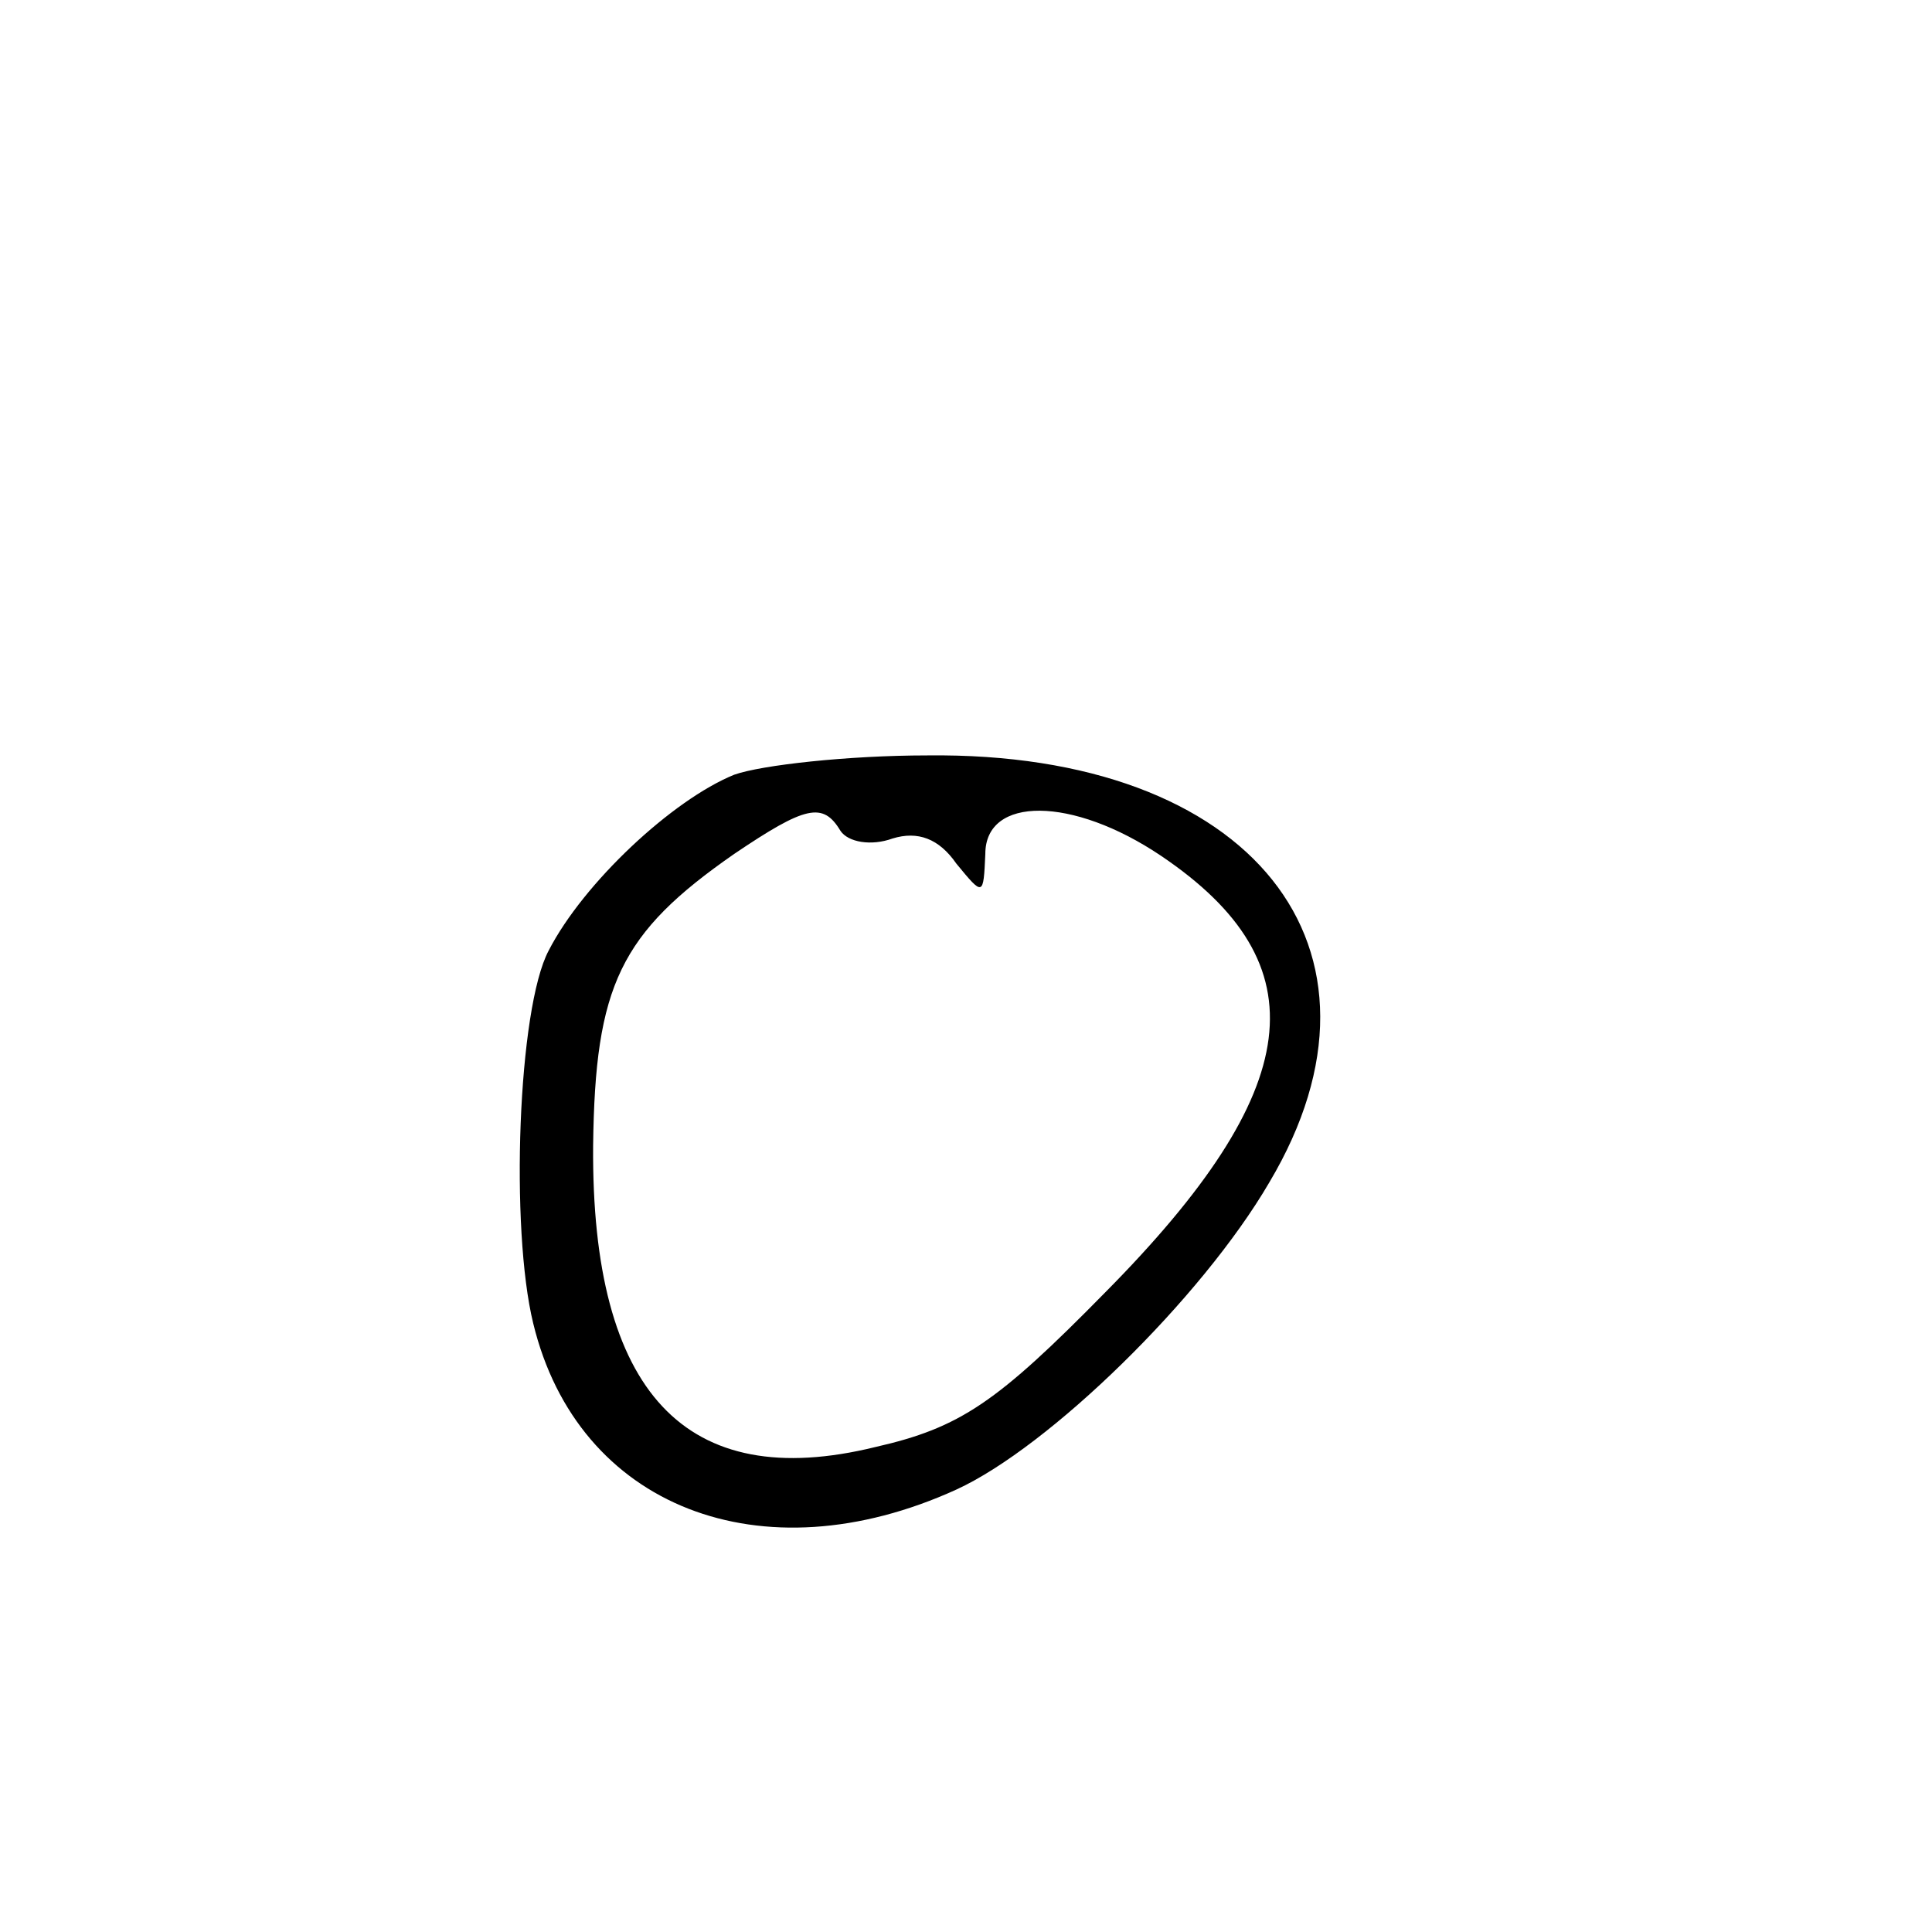
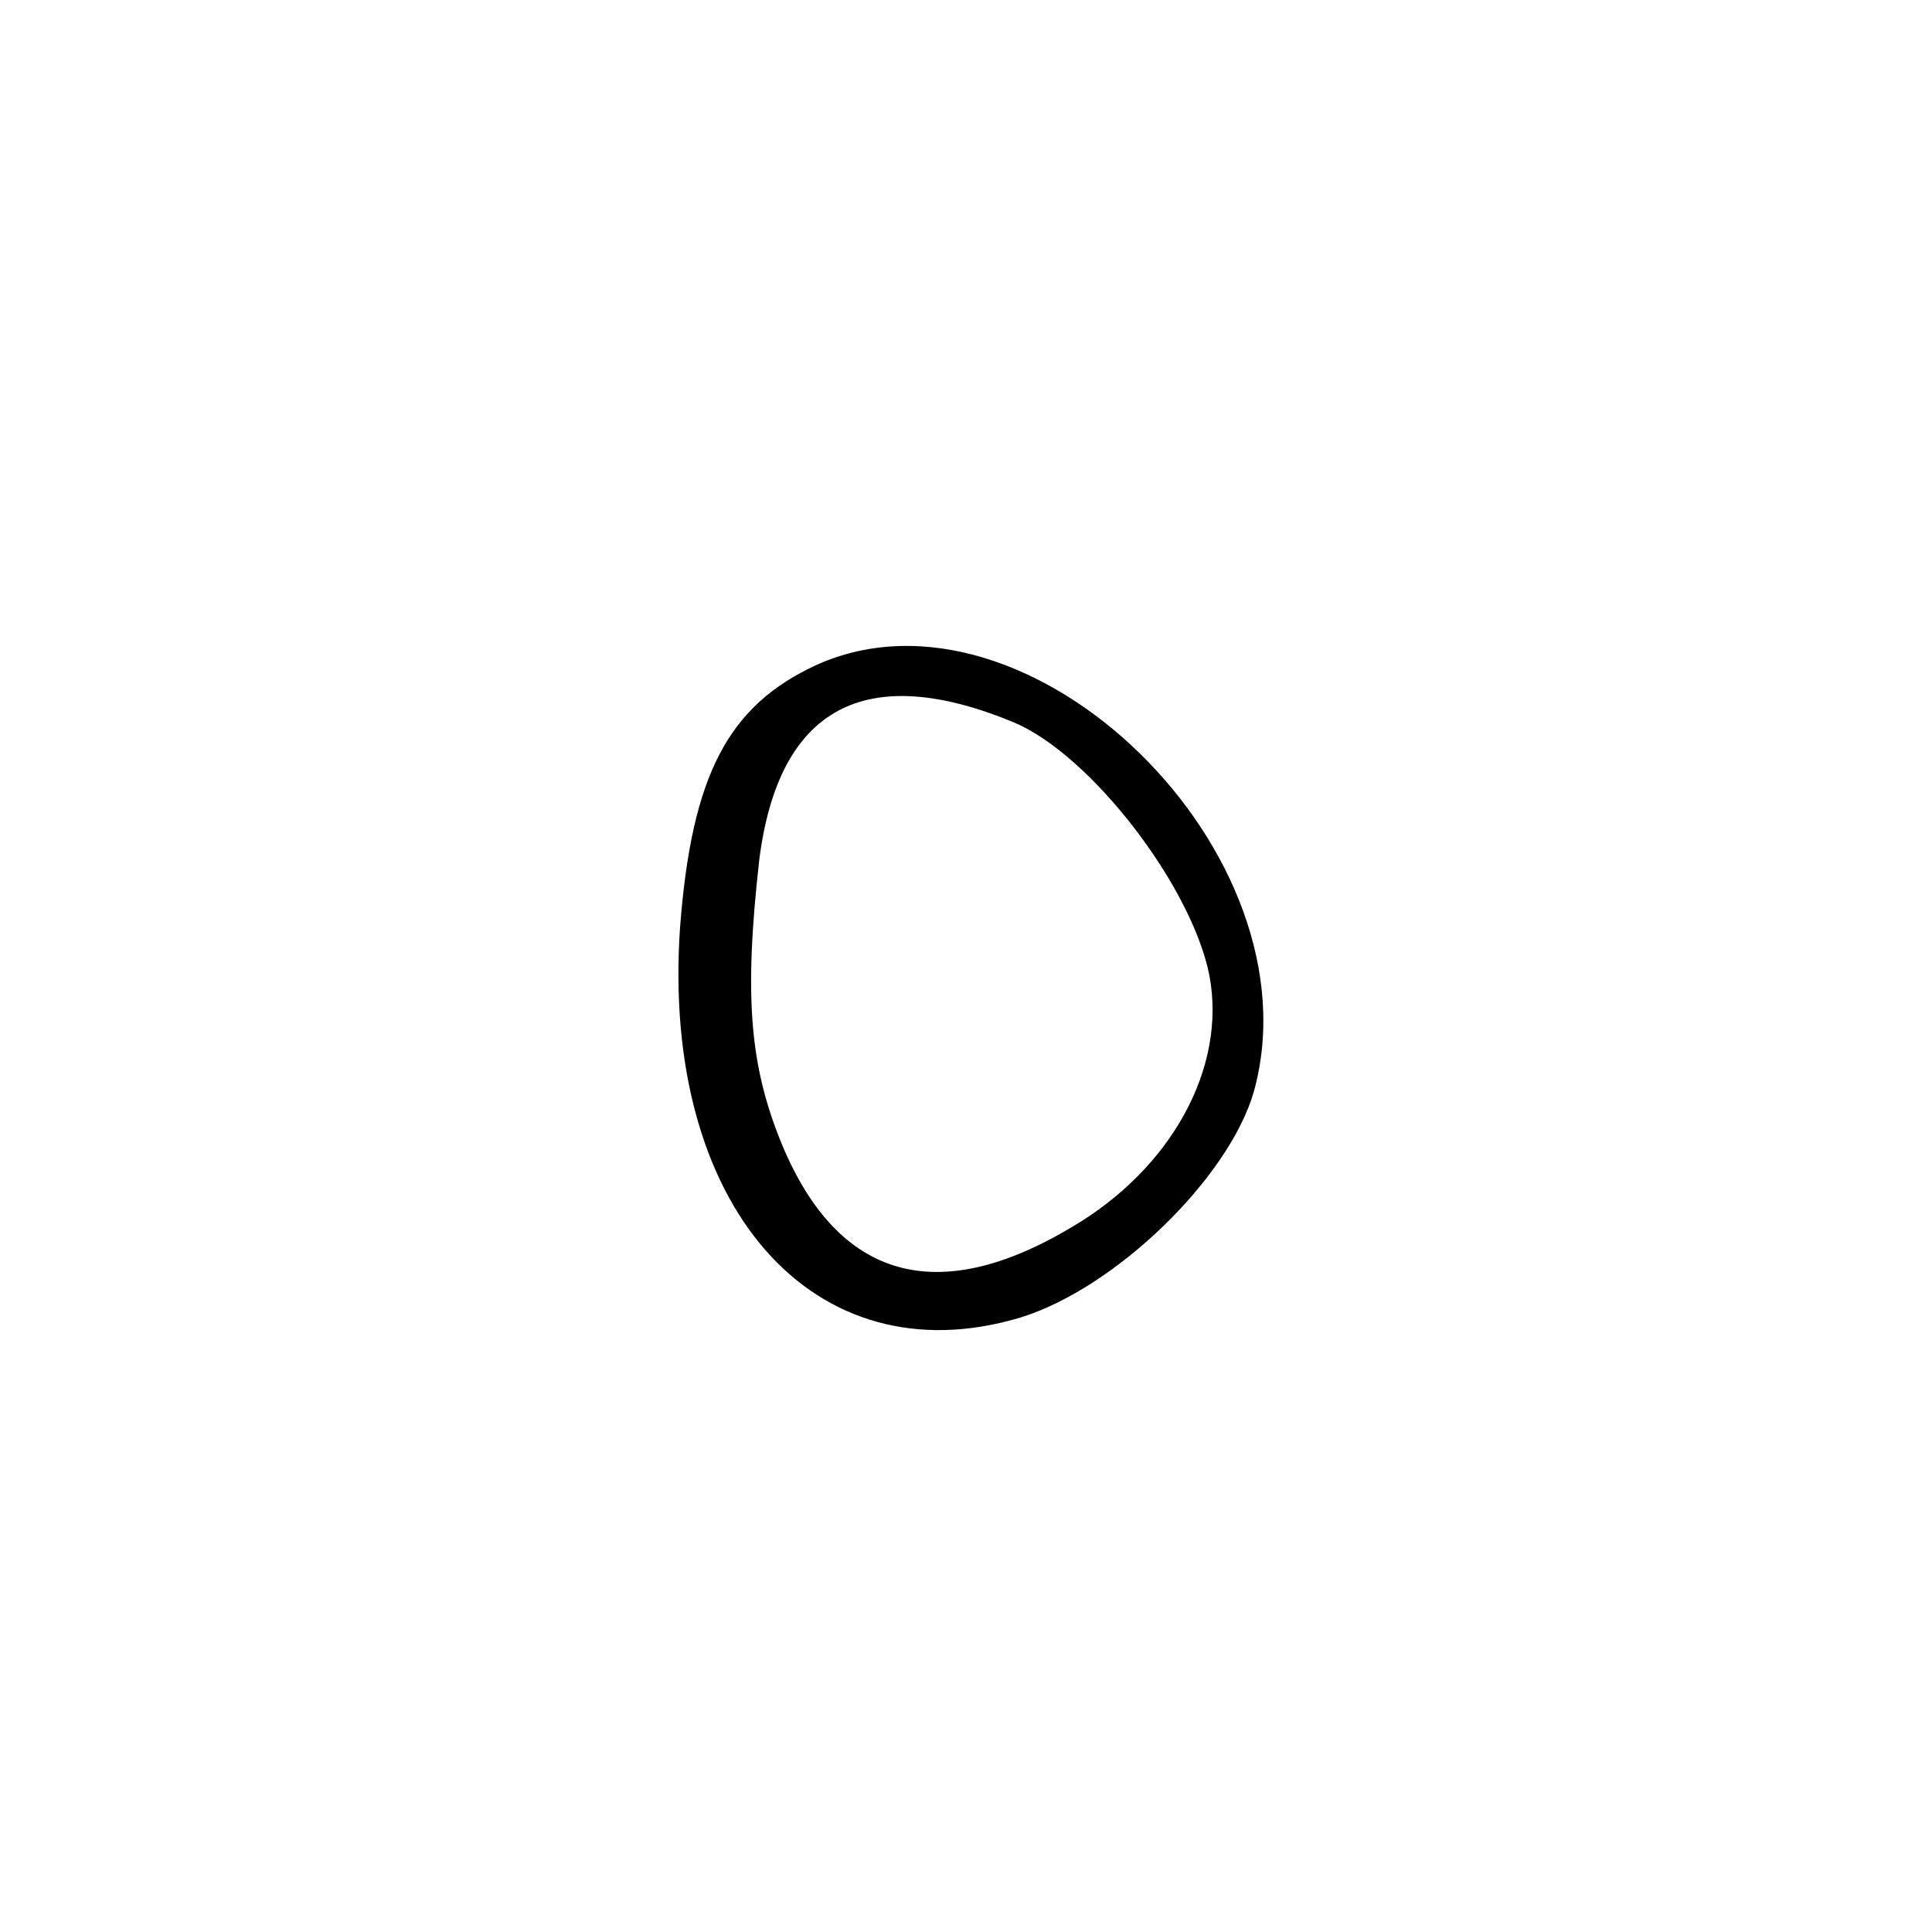
<svg xmlns="http://www.w3.org/2000/svg" version="1.0" width="100pt" height="100pt" viewBox="0 0 100 100" preserveAspectRatio="xMidYMid meet">
  <g transform="translate(0,100) scale(0.1,-0.1)" fill="#000000" stroke="none">
-     <path d="M380 599 c-32 -13 -78 -56 -96 -91 -16 -30 -20 -144 -8 -193 23 -95 118 -132 219 -86 48 22 127 99 162 159 72 121 -9 223 -177 221 -41 0 -86 -5 -100 -10z m55 -29 c4 -6 16 -8 27 -4 13 4 24 0 33 -13 14 -17 14 -17 15 5 0 30 45 30 91 -1 83 -56 75 -121 -29 -226 -56 -57 -75 -70 -119 -80 -98 -24 -147 28 -146 156 1 83 14 110 73 151 37 25 46 27 55 12z" />
+     <path d="M423 656 c-46 -21 -65 -57 -71 -136 -10 -144 69 -234 176 -202 49 15 108 72 121 117 34 123 -116 270 -226 221z m102 -30 c40 -17 92 -85 101 -131 9 -48 -20 -100 -71 -130 -70 -42 -121 -27 -150 42 -17 41 -20 77 -12 148 10 79 55 103 132 71z" />
  </g>
</svg>
